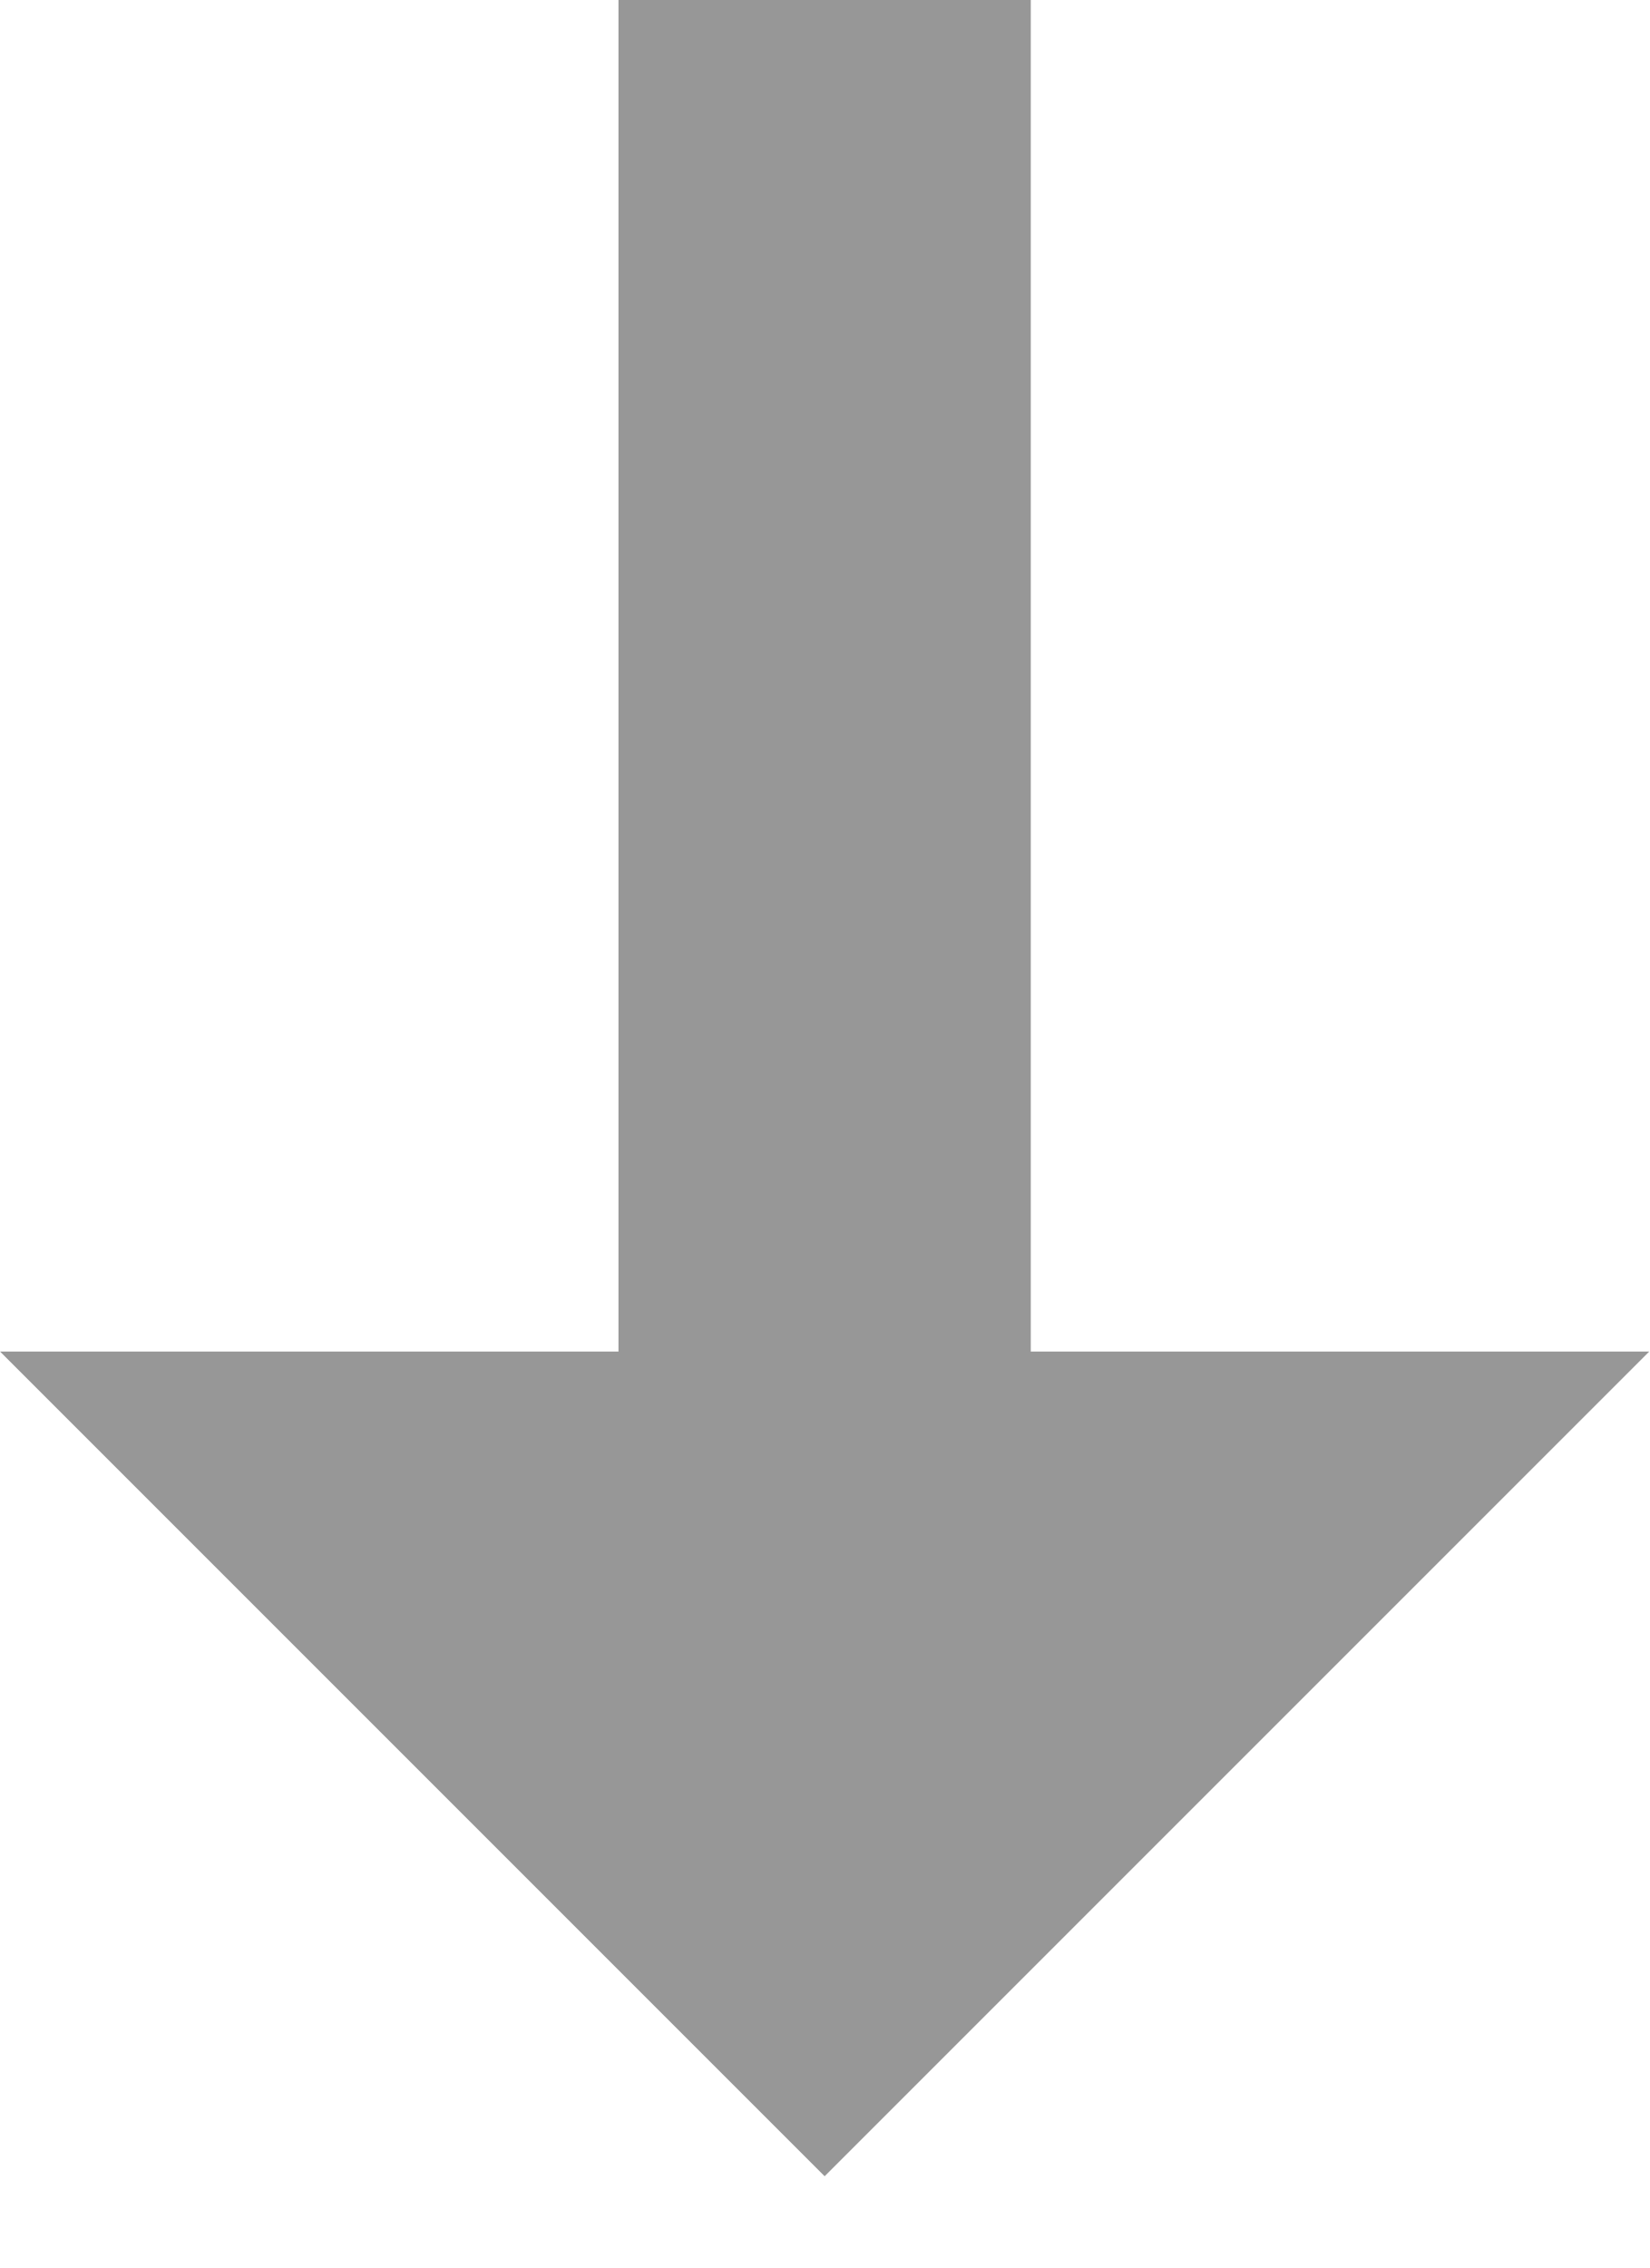
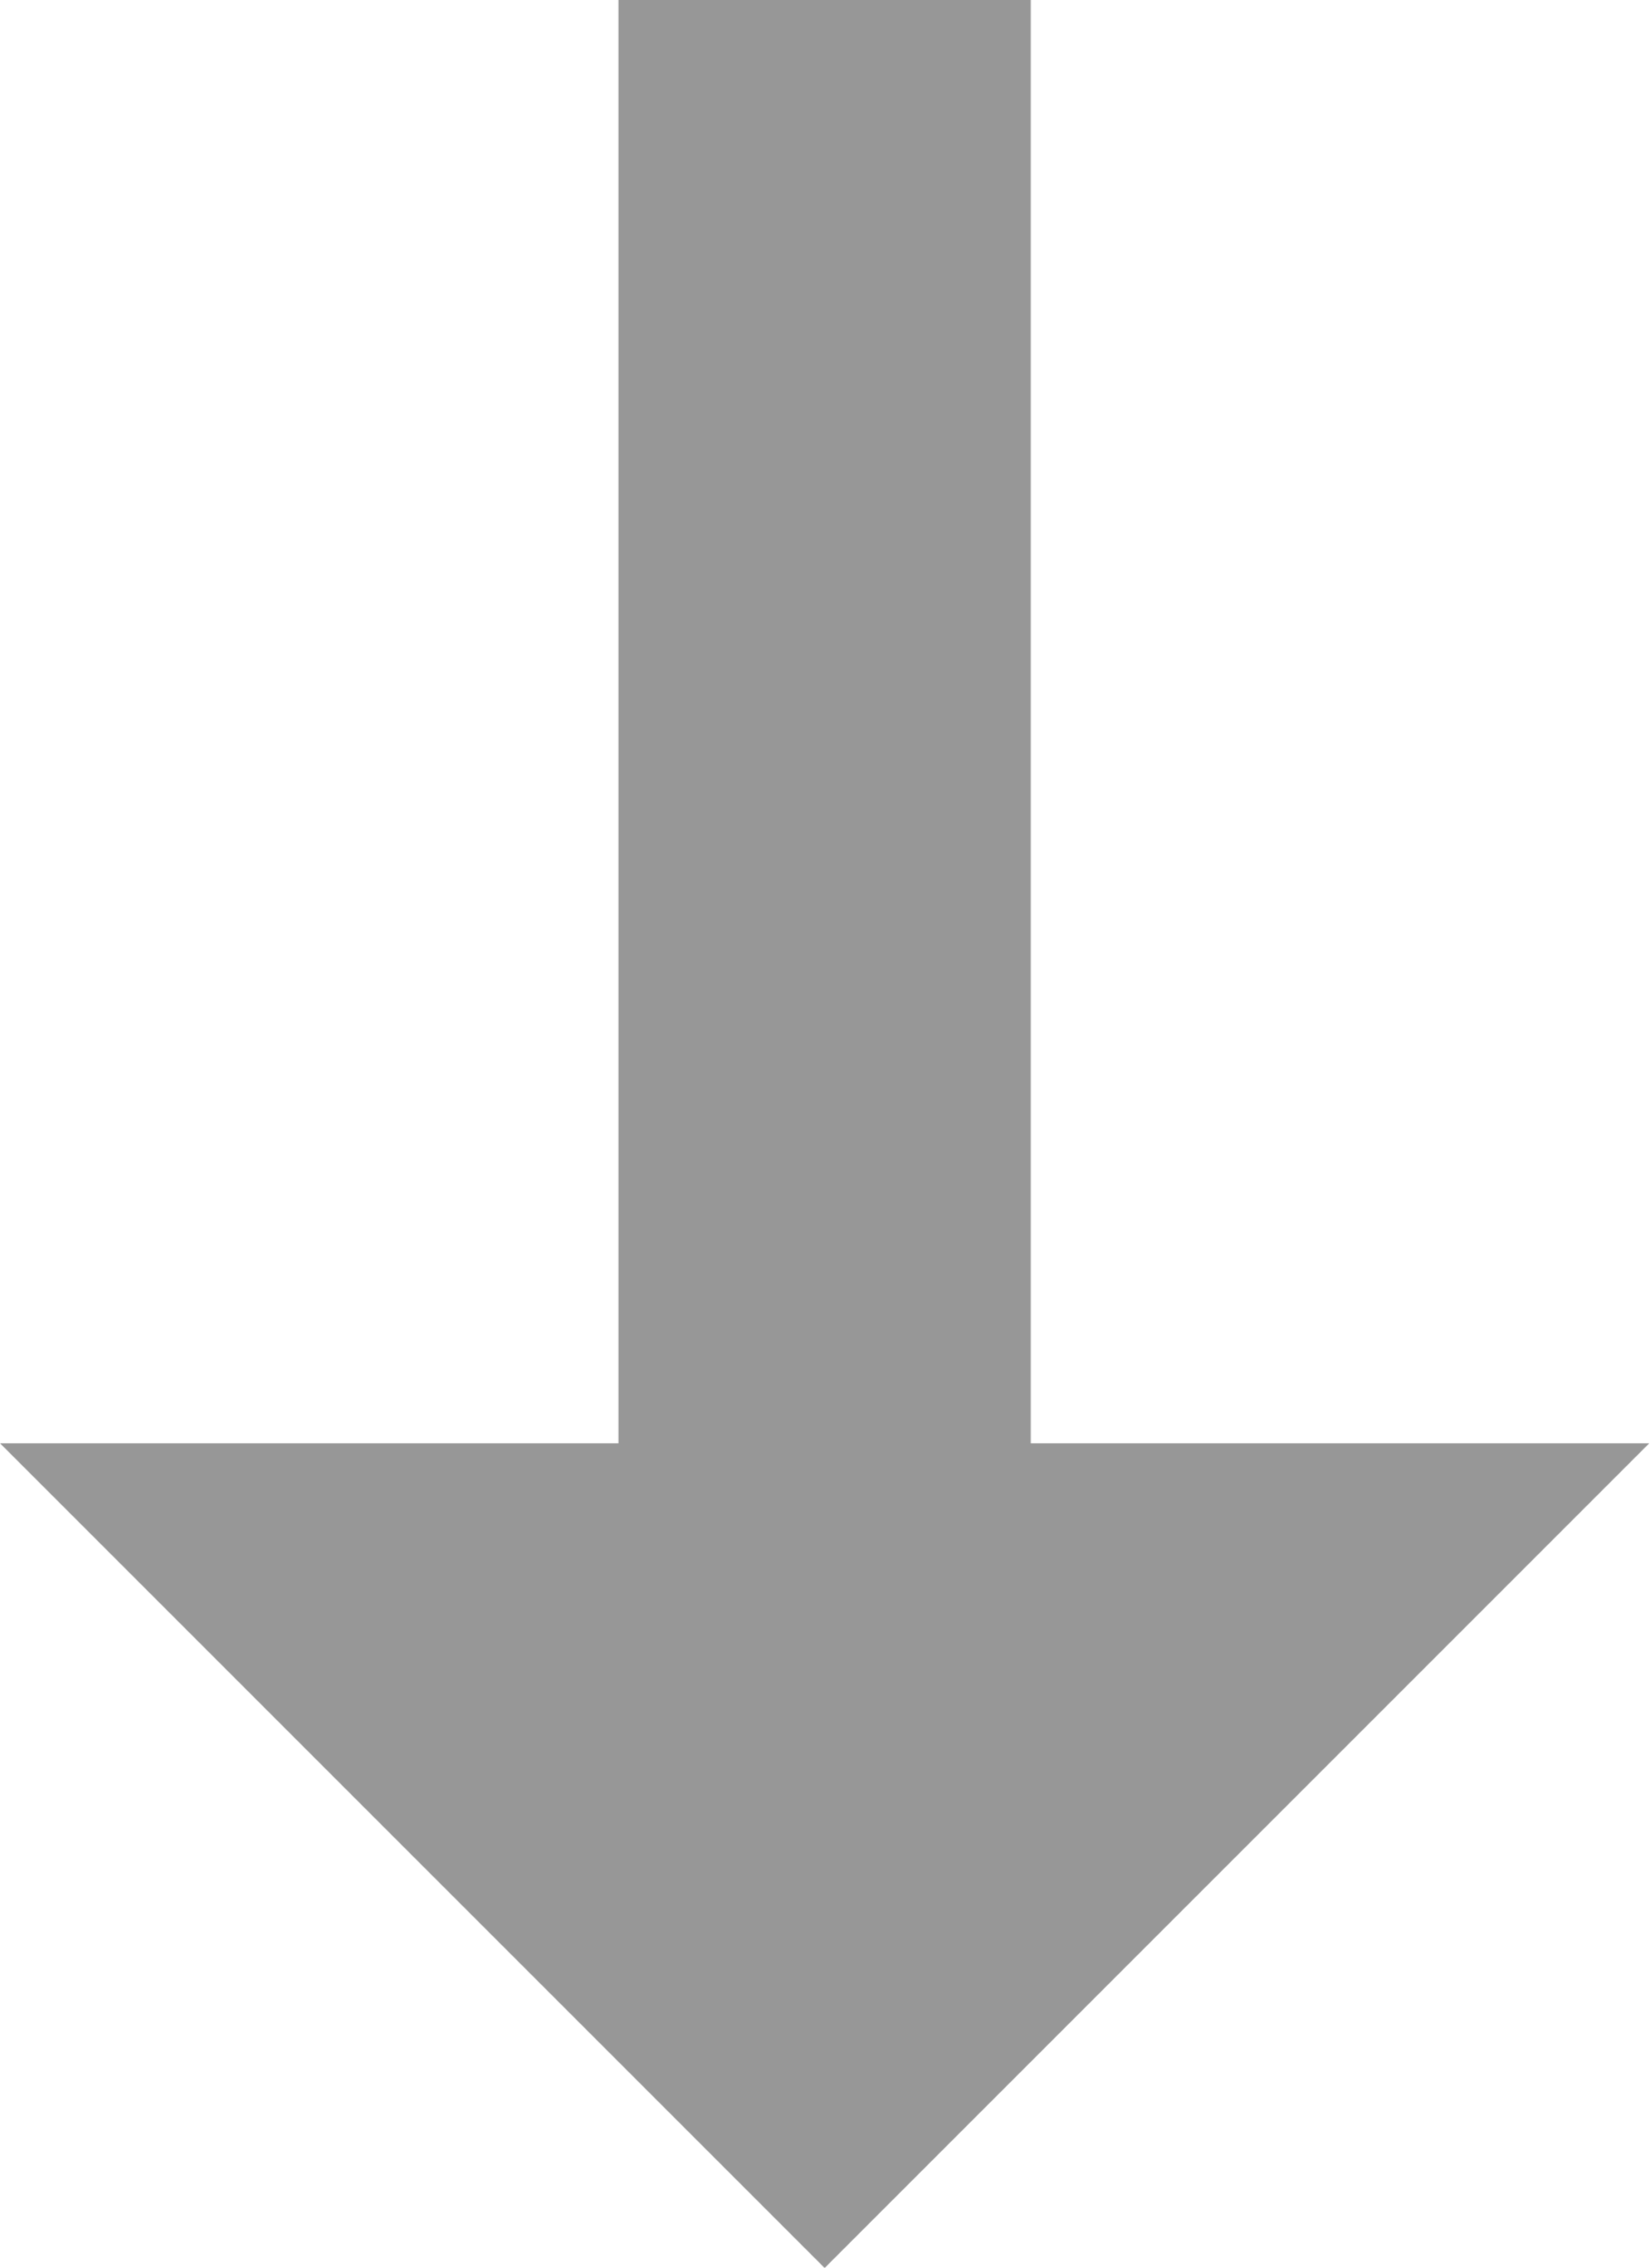
<svg xmlns="http://www.w3.org/2000/svg" width="8px" height="11px" viewBox="0 0 8 11" version="1.1">
+   <defs />
  <g id="base-copy-82" stroke="none" stroke-width="1" fill="none" fill-rule="evenodd">
    <g id="Rectangle-1-Copy-+-Group-Copy-3" transform="translate(-272, -14)" fill="#979797">
      <g id="Group" transform="translate(10, 0)">
        <g transform="translate(6, 10)" id="Triangle-1">
-           <path d="M259,10.555 L256,10.555 L260,14.555 L264,10.555 L261,10.555 L261,4 L259,4 L259,10.555 L259,10.555 Z" />
+           <path d="M256,11 L260,15 L264,11 L261,11 L261,4 L259,4 L259,11 L256,11 Z" />
        </g>
      </g>
    </g>
  </g>
</svg>
